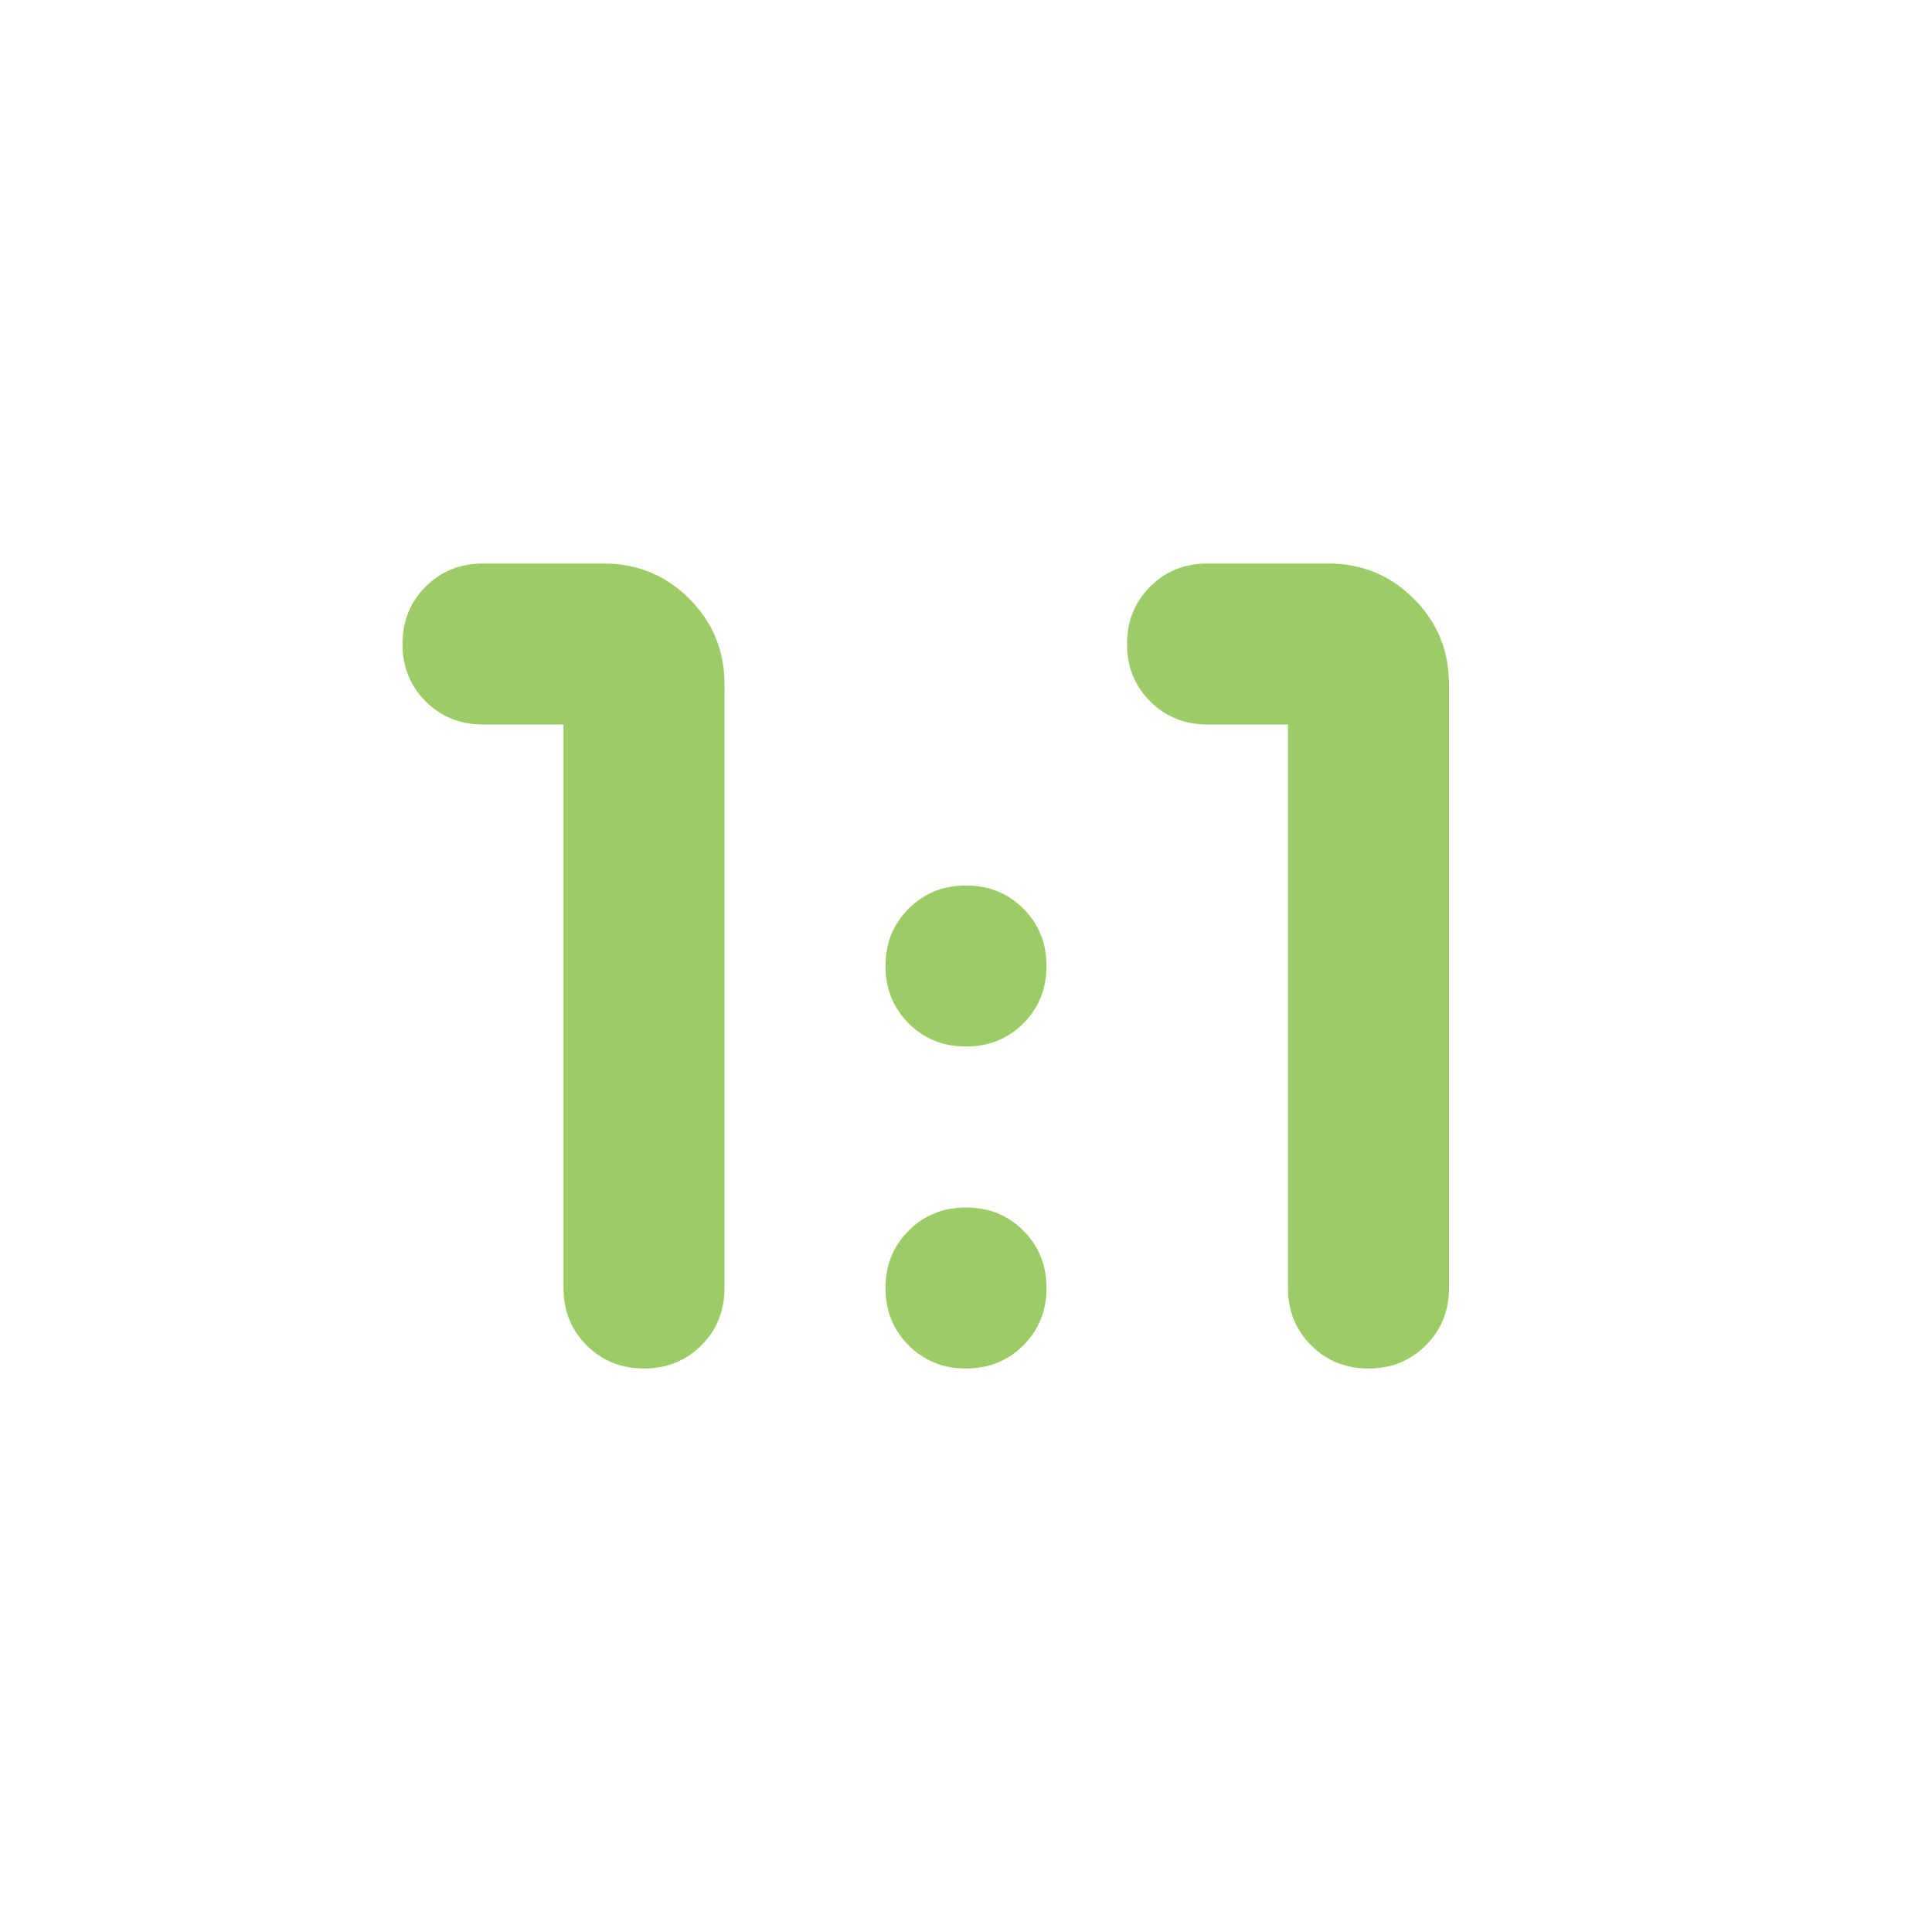
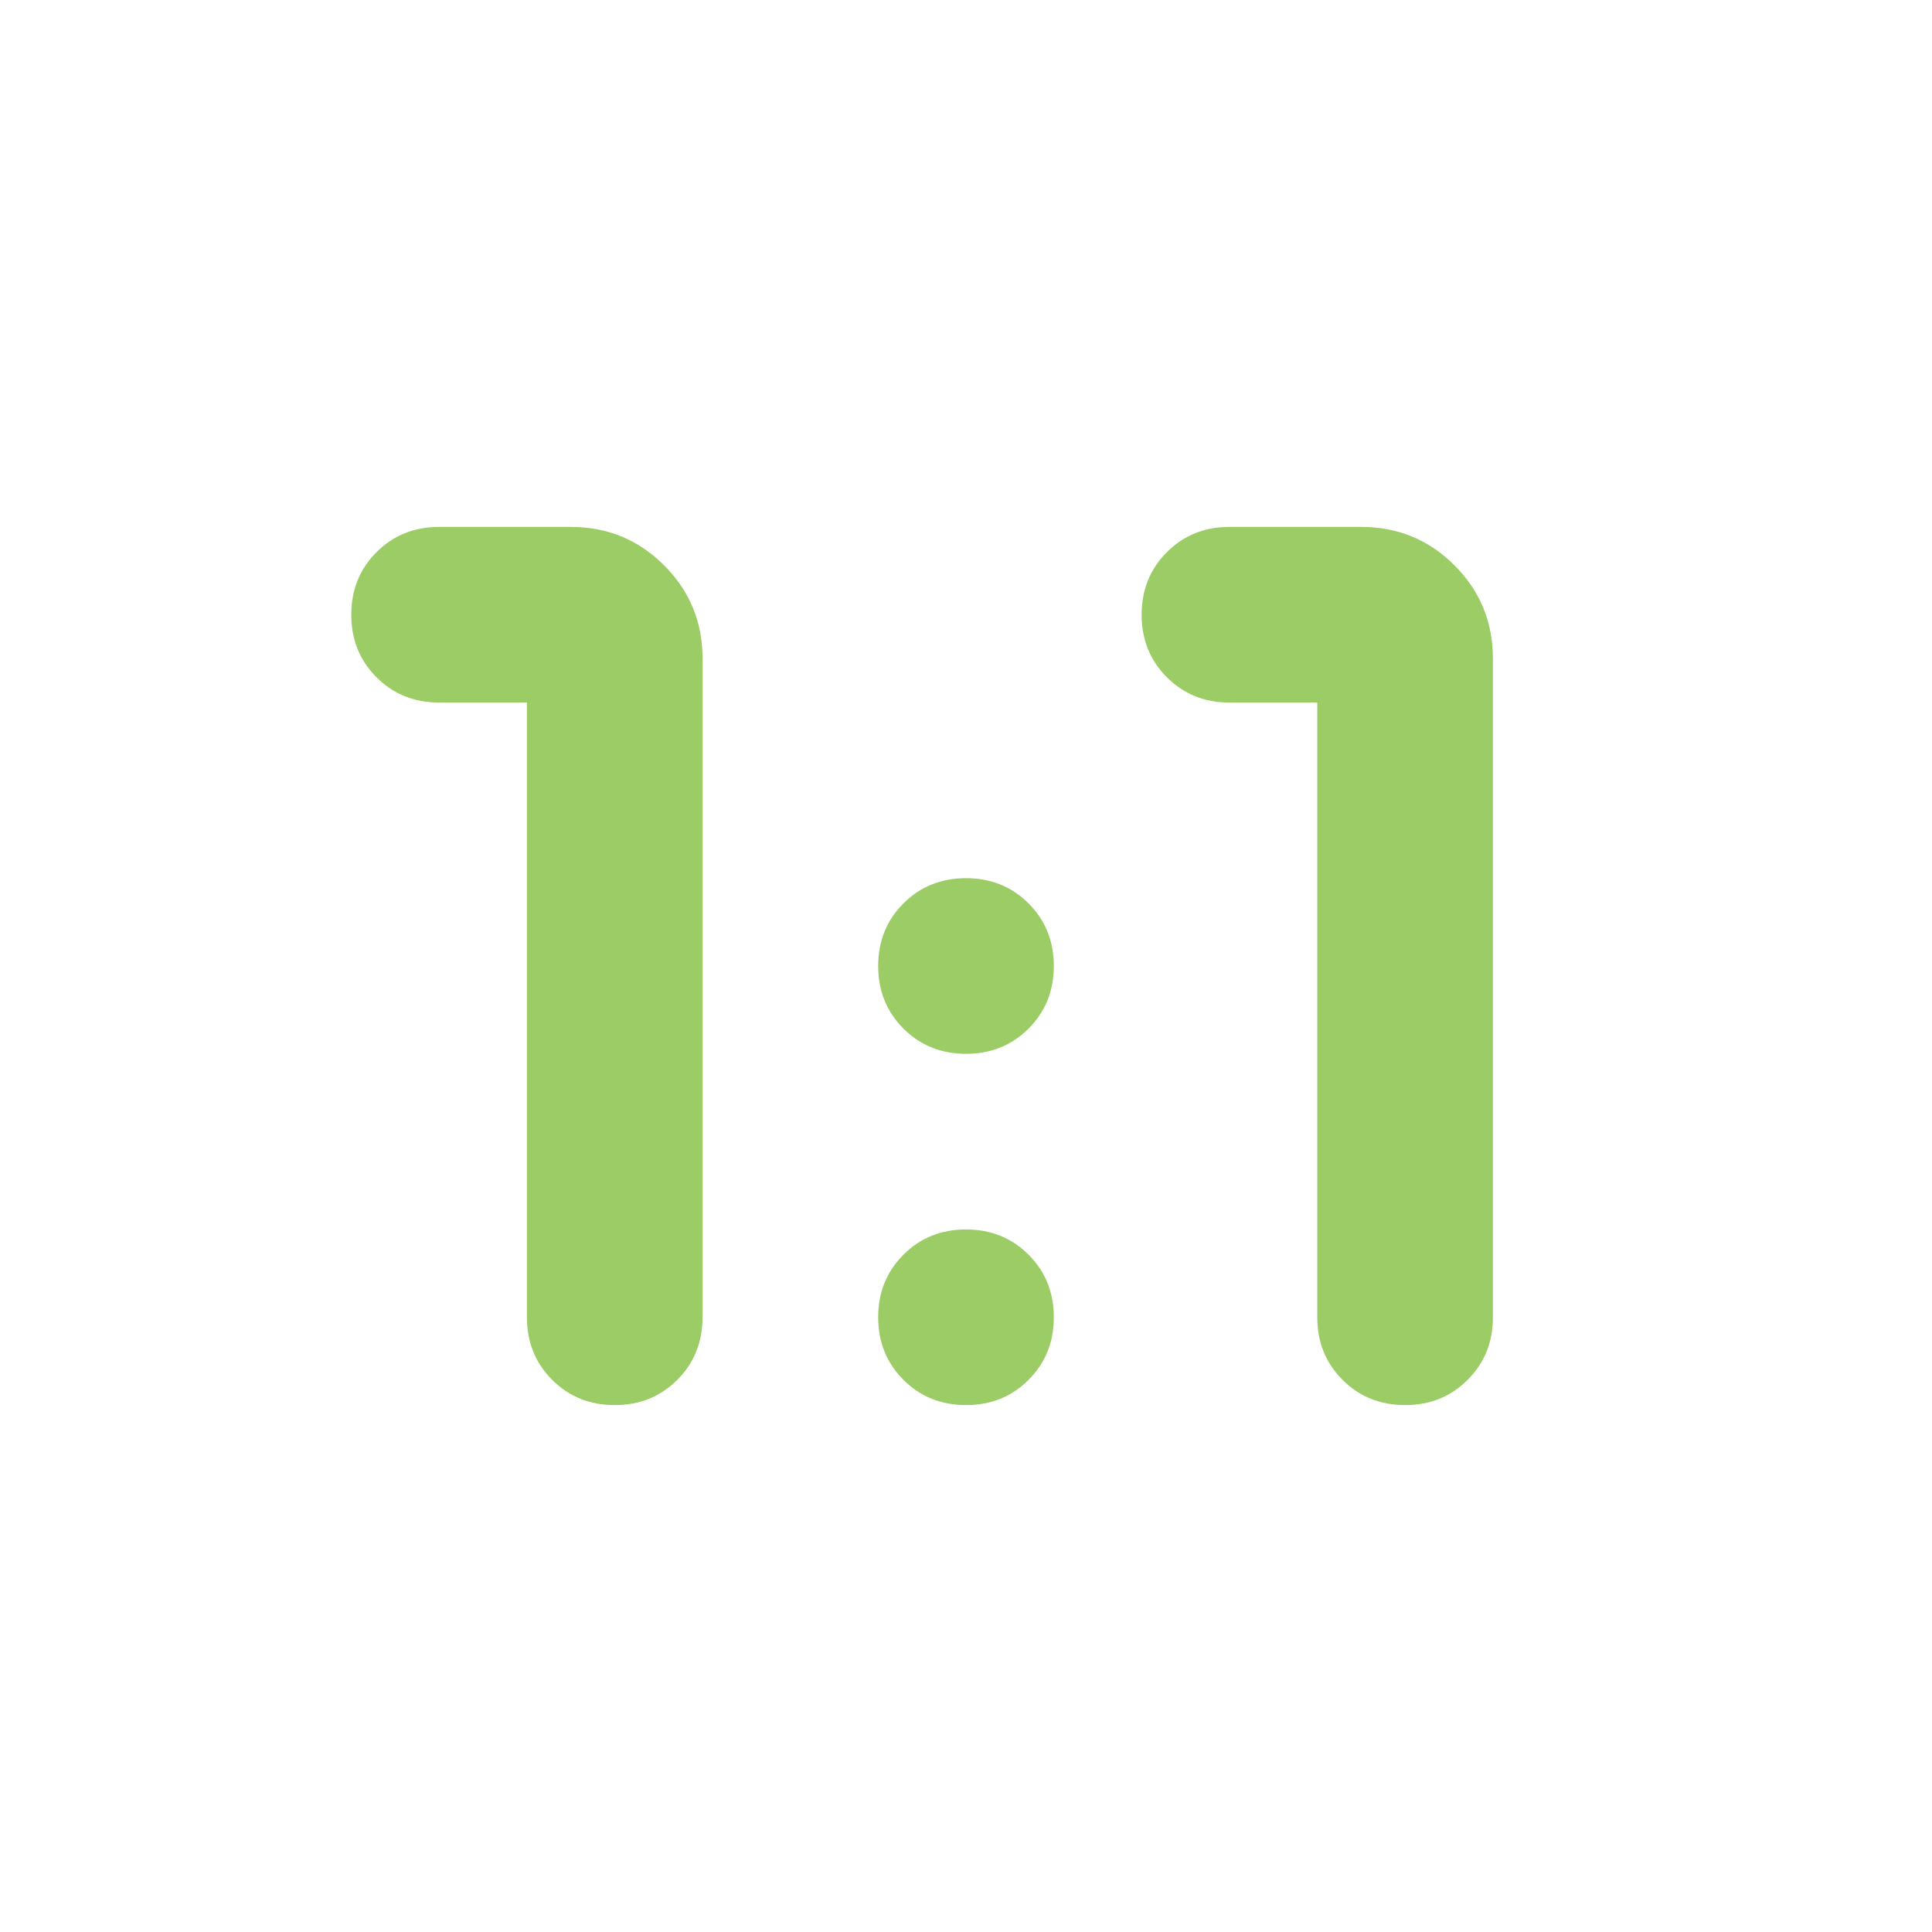
- <svg xmlns="http://www.w3.org/2000/svg" height="16px" viewBox="0 -960 960 960" width="16px" data-big="true" fill="#9CCC65">
+ <svg xmlns="http://www.w3.org/2000/svg" height="16px" viewBox="40 -920 880 880" width="16px" data-big="true" fill="#9CCC65">
  <path d="M320-280q-17 0-28.5-11.5T280-320v-280h-40q-17 0-28.5-11.5T200-640q0-17 11.5-28.5T240-680h60q25 0 42.5 17.5T360-620v300q0 17-11.5 28.5T320-280Zm360 0q-17 0-28.5-11.5T640-320v-280h-40q-17 0-28.5-11.5T560-640q0-17 11.5-28.5T600-680h60q25 0 42.5 17.5T720-620v300q0 17-11.5 28.5T680-280ZM480-440q-17 0-28.5-11.5T440-480q0-17 11.5-28.5T480-520q17 0 28.5 11.5T520-480q0 17-11.5 28.5T480-440Zm0 160q-17 0-28.5-11.5T440-320q0-17 11.5-28.5T480-360q17 0 28.5 11.5T520-320q0 17-11.5 28.5T480-280Z" />
</svg>
